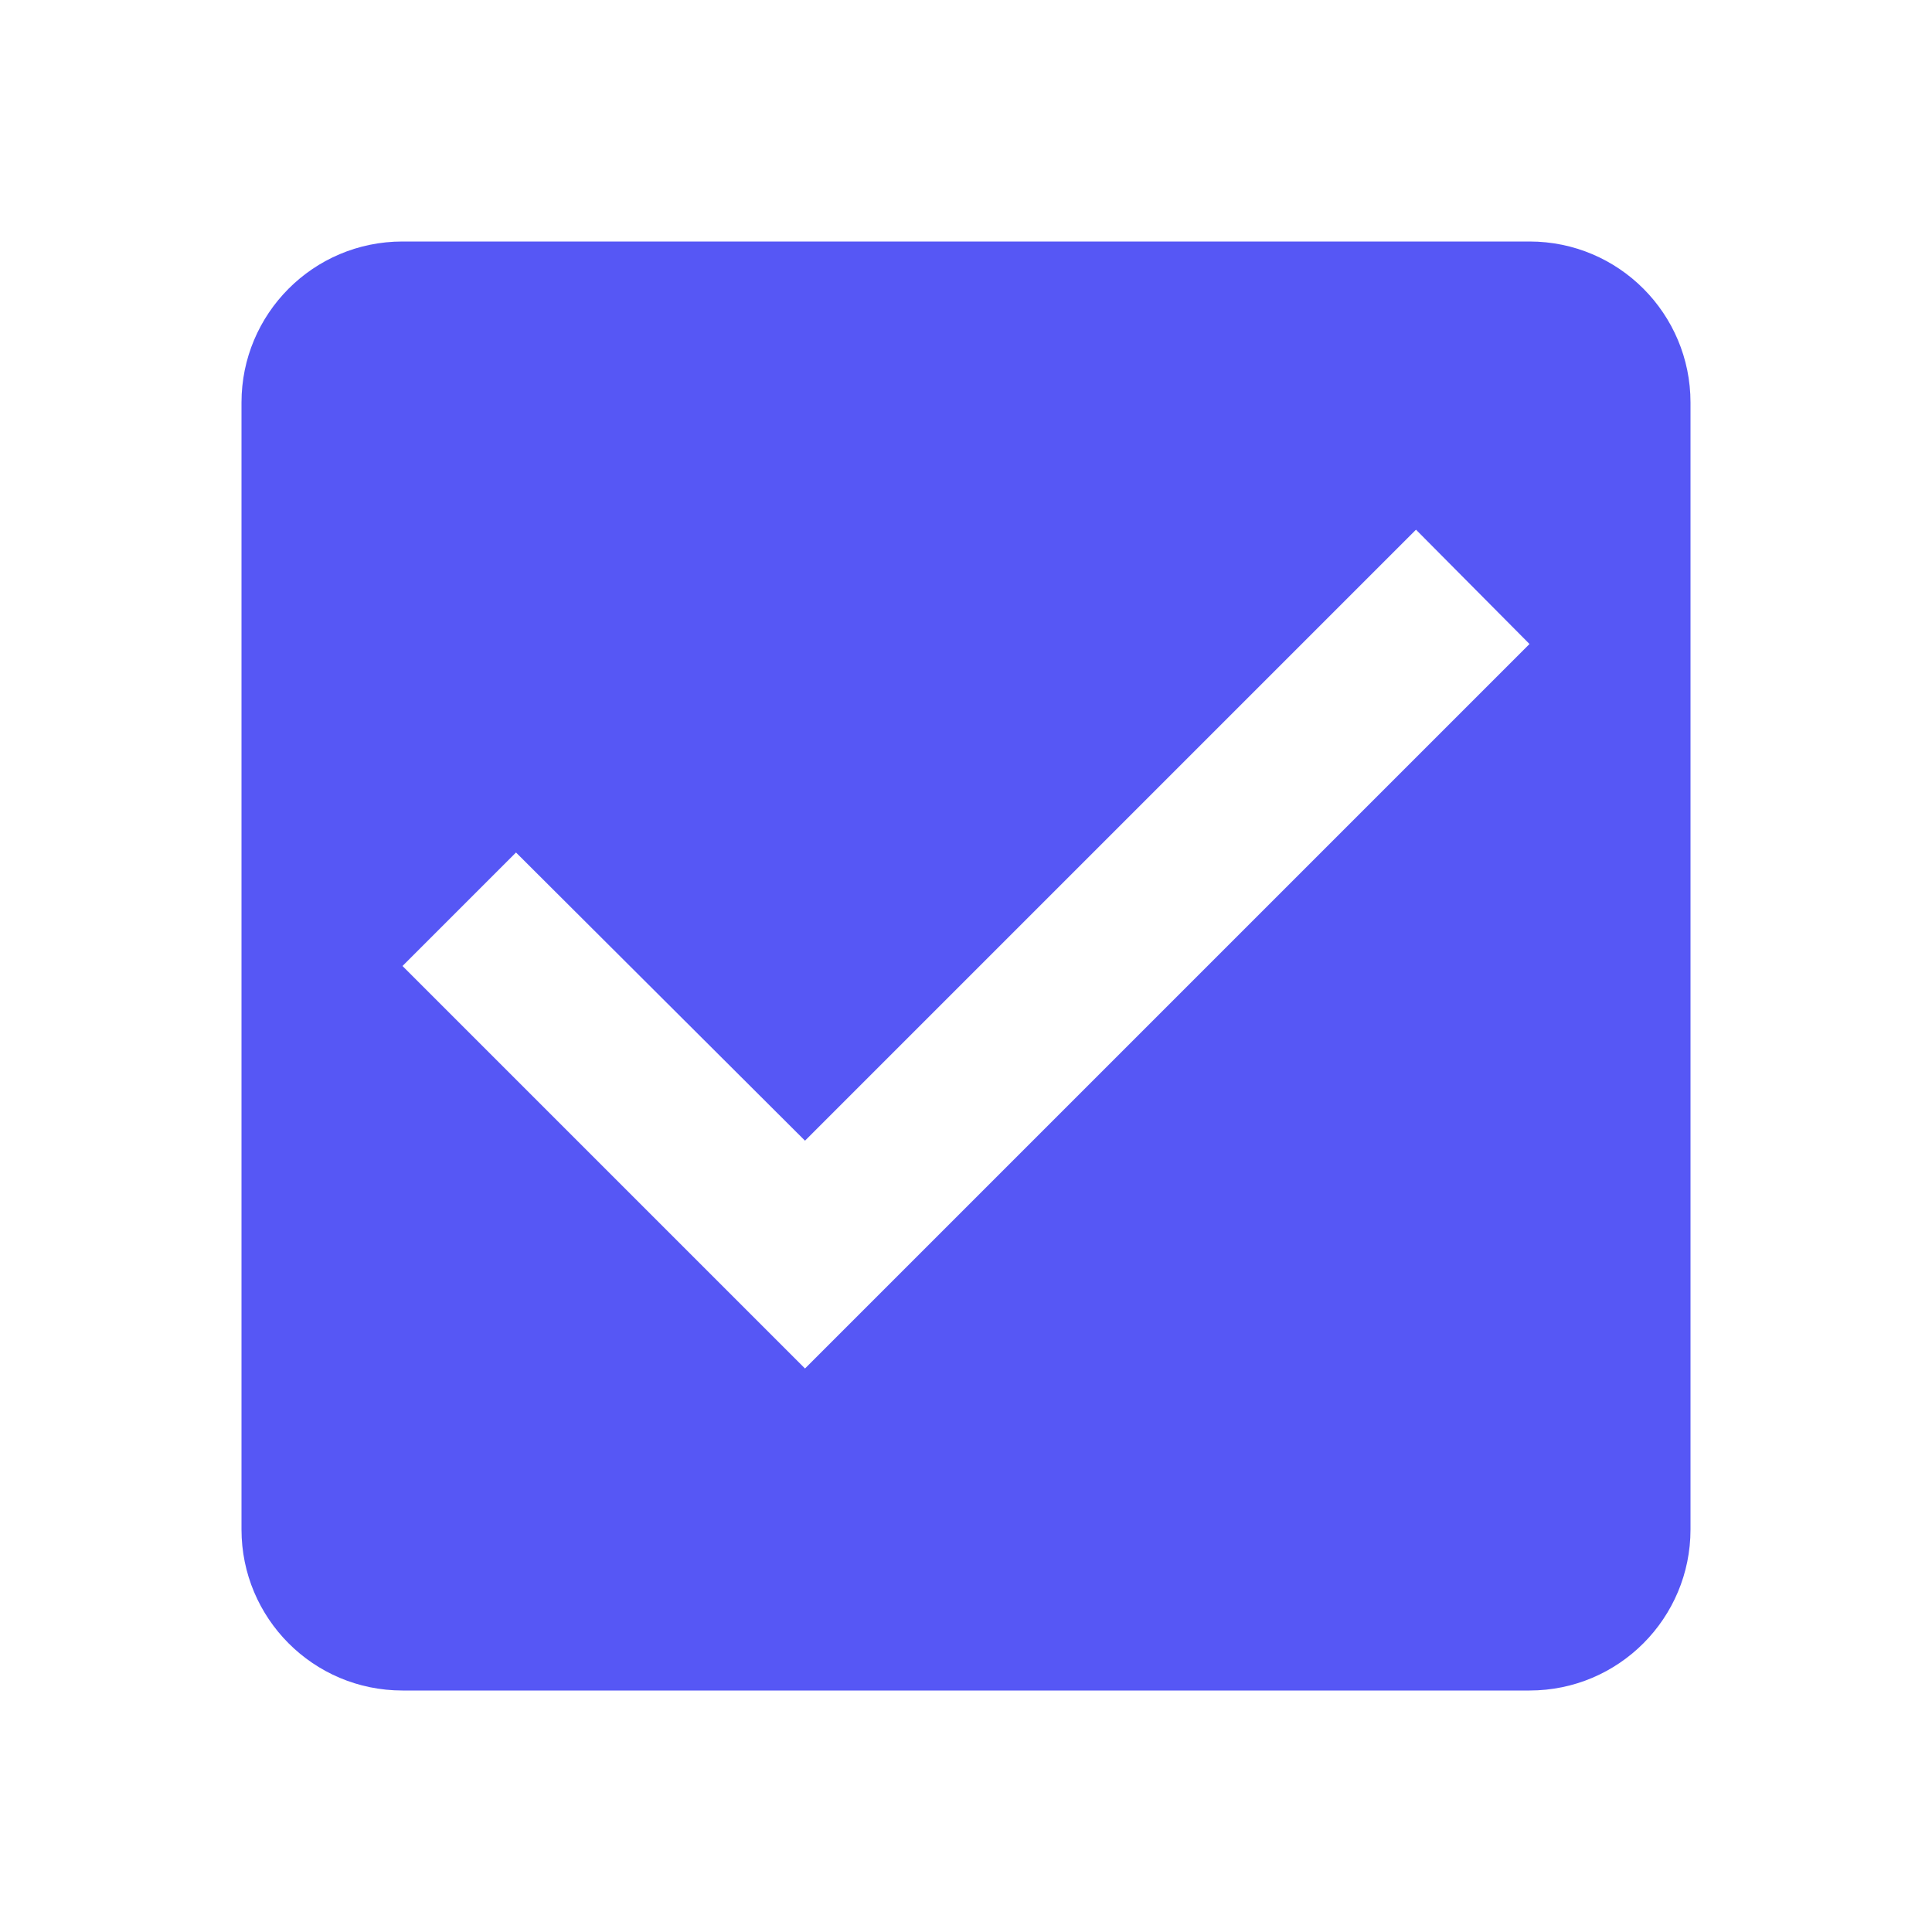
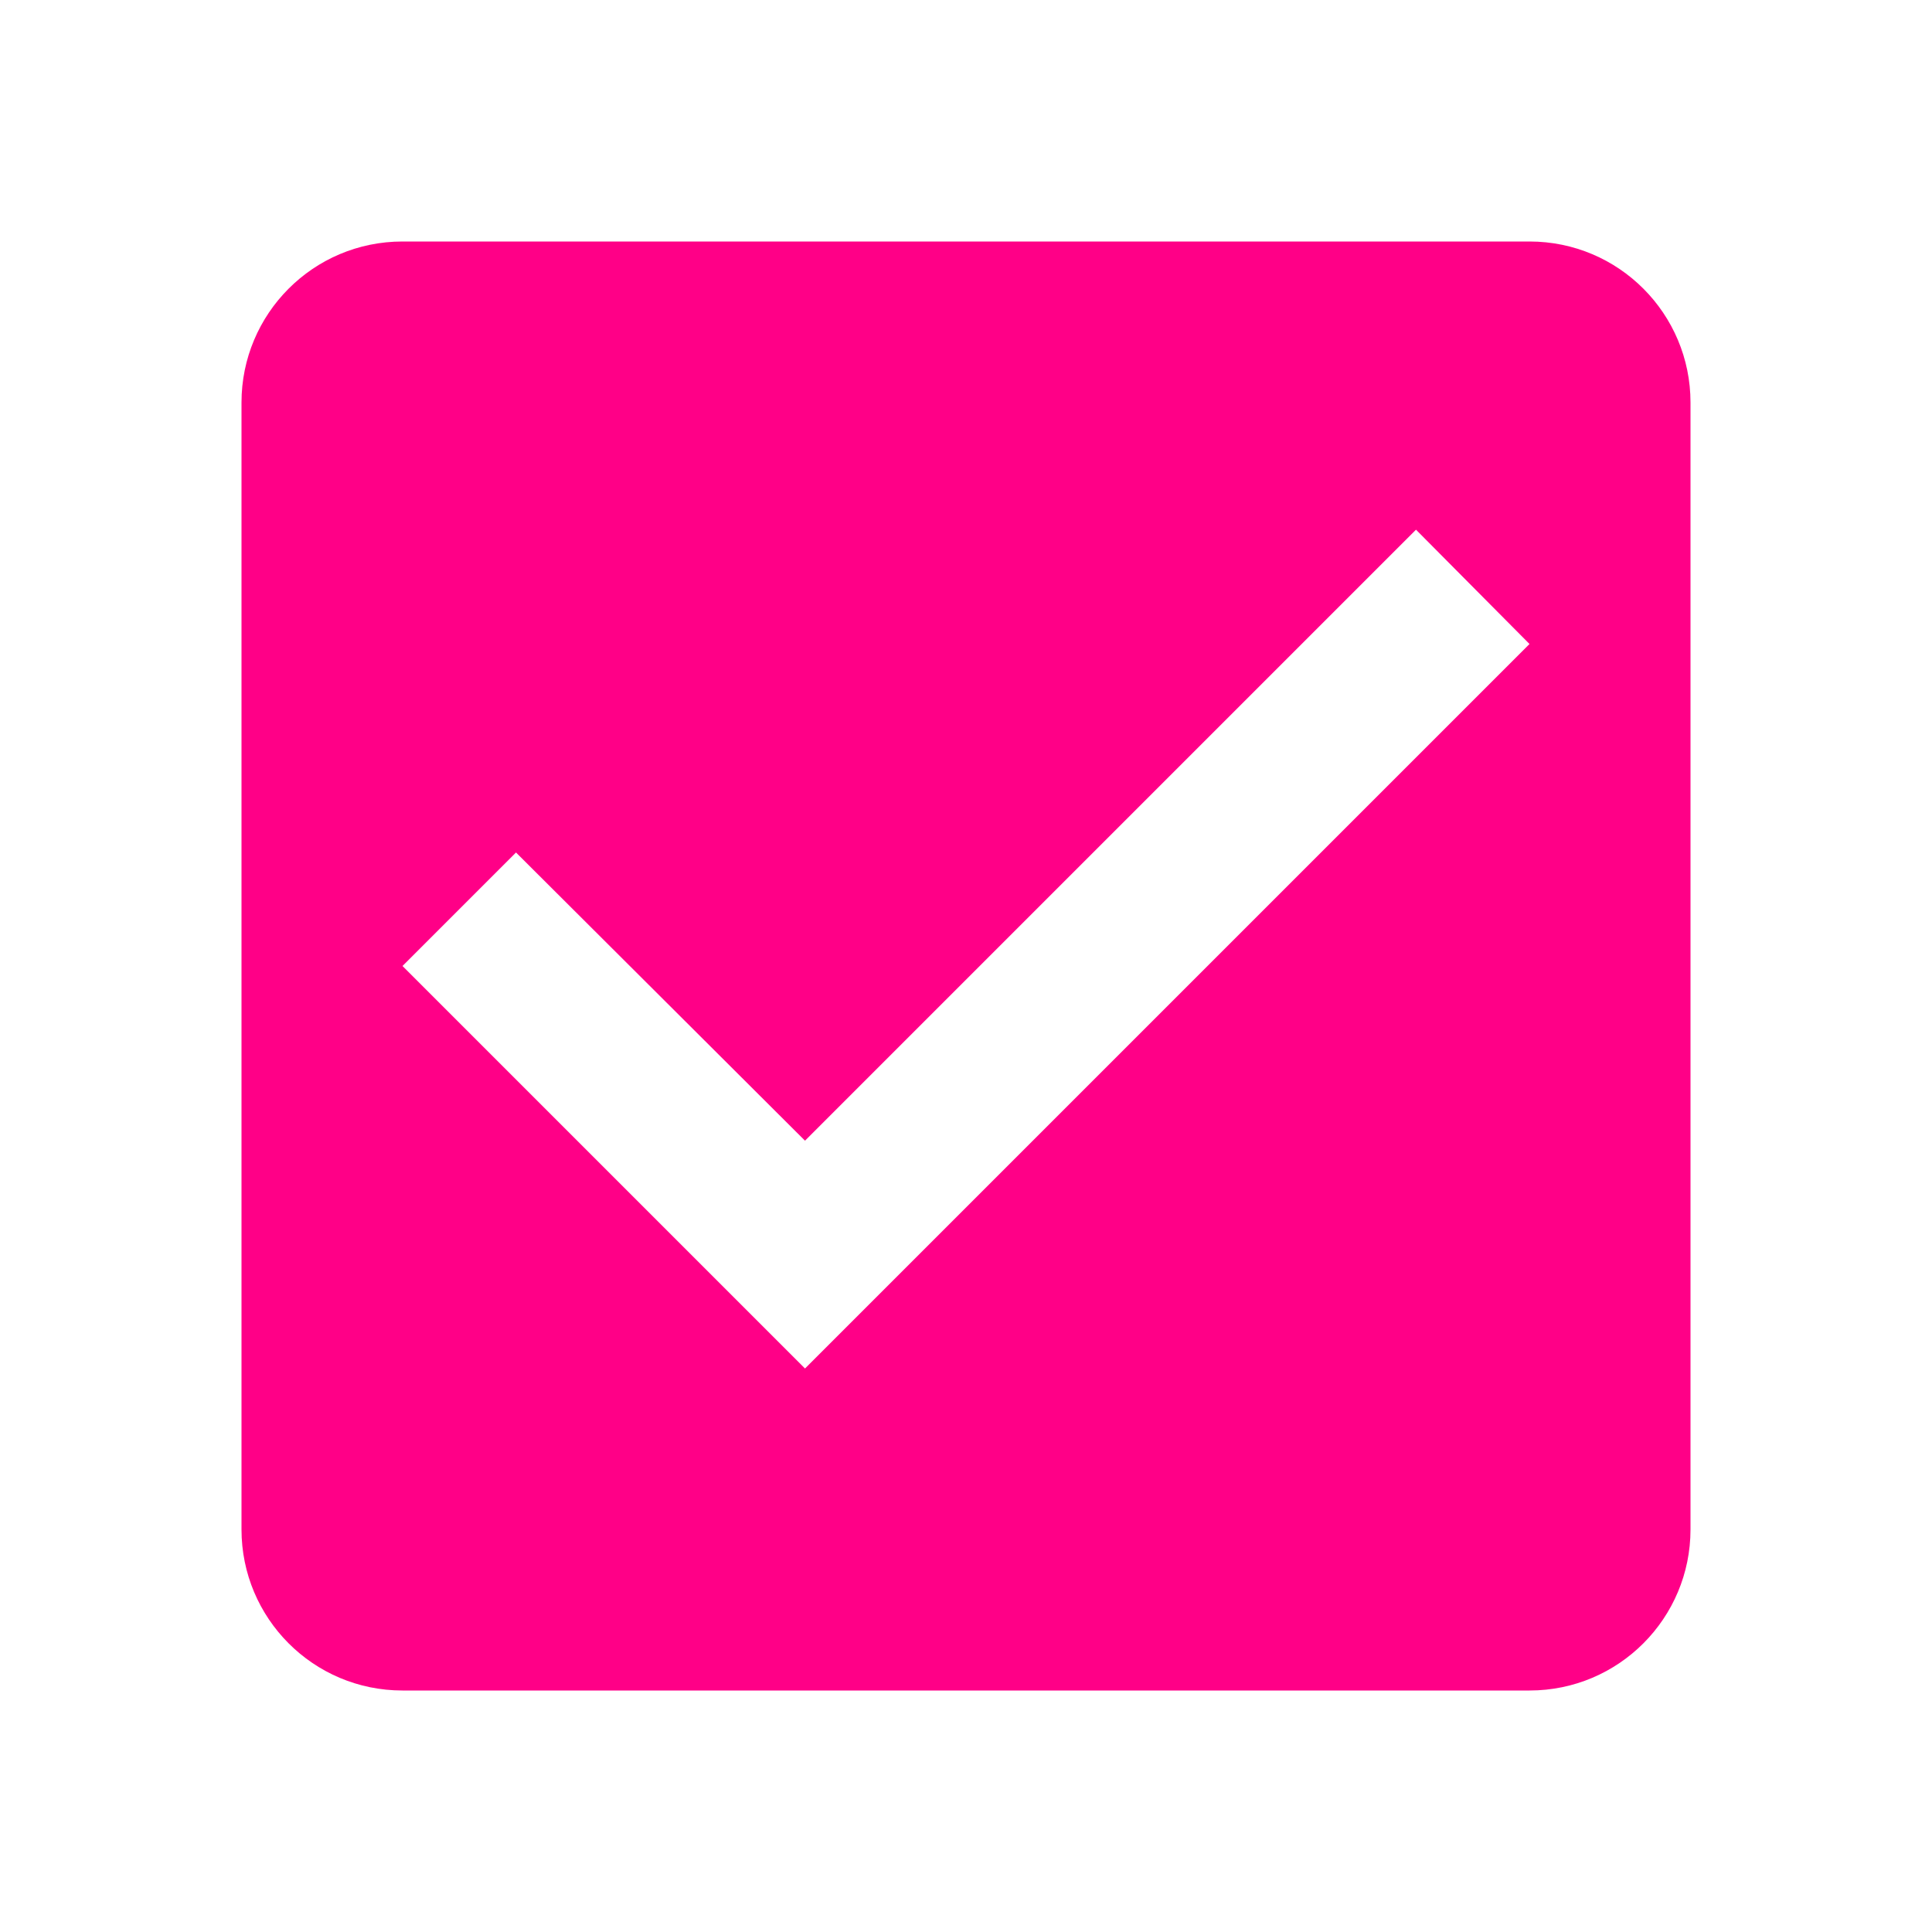
<svg xmlns="http://www.w3.org/2000/svg" width="24" height="24" version="1.1" viewBox="0 0 24 24">
-   <path d="M19 3H5c-1.11 0-2 .9-2 2v14c0 1.1.89 2 2 2h14c1.11 0 2-.9 2-2V5c0-1.1-.89-2-2-2zm-9 14l-5-5 1.41-1.41L10 14.17l7.59-7.59L19 8l-9 9z" fill="#5657f5" />
+   <path d="M19 3H5c-1.11 0-2 .9-2 2v14c0 1.1.89 2 2 2h14c1.11 0 2-.9 2-2V5c0-1.1-.89-2-2-2zm-9 14l-5-5 1.41-1.41L10 14.17l7.59-7.59L19 8l-9 9z" fill="#FF0087" />
</svg>
